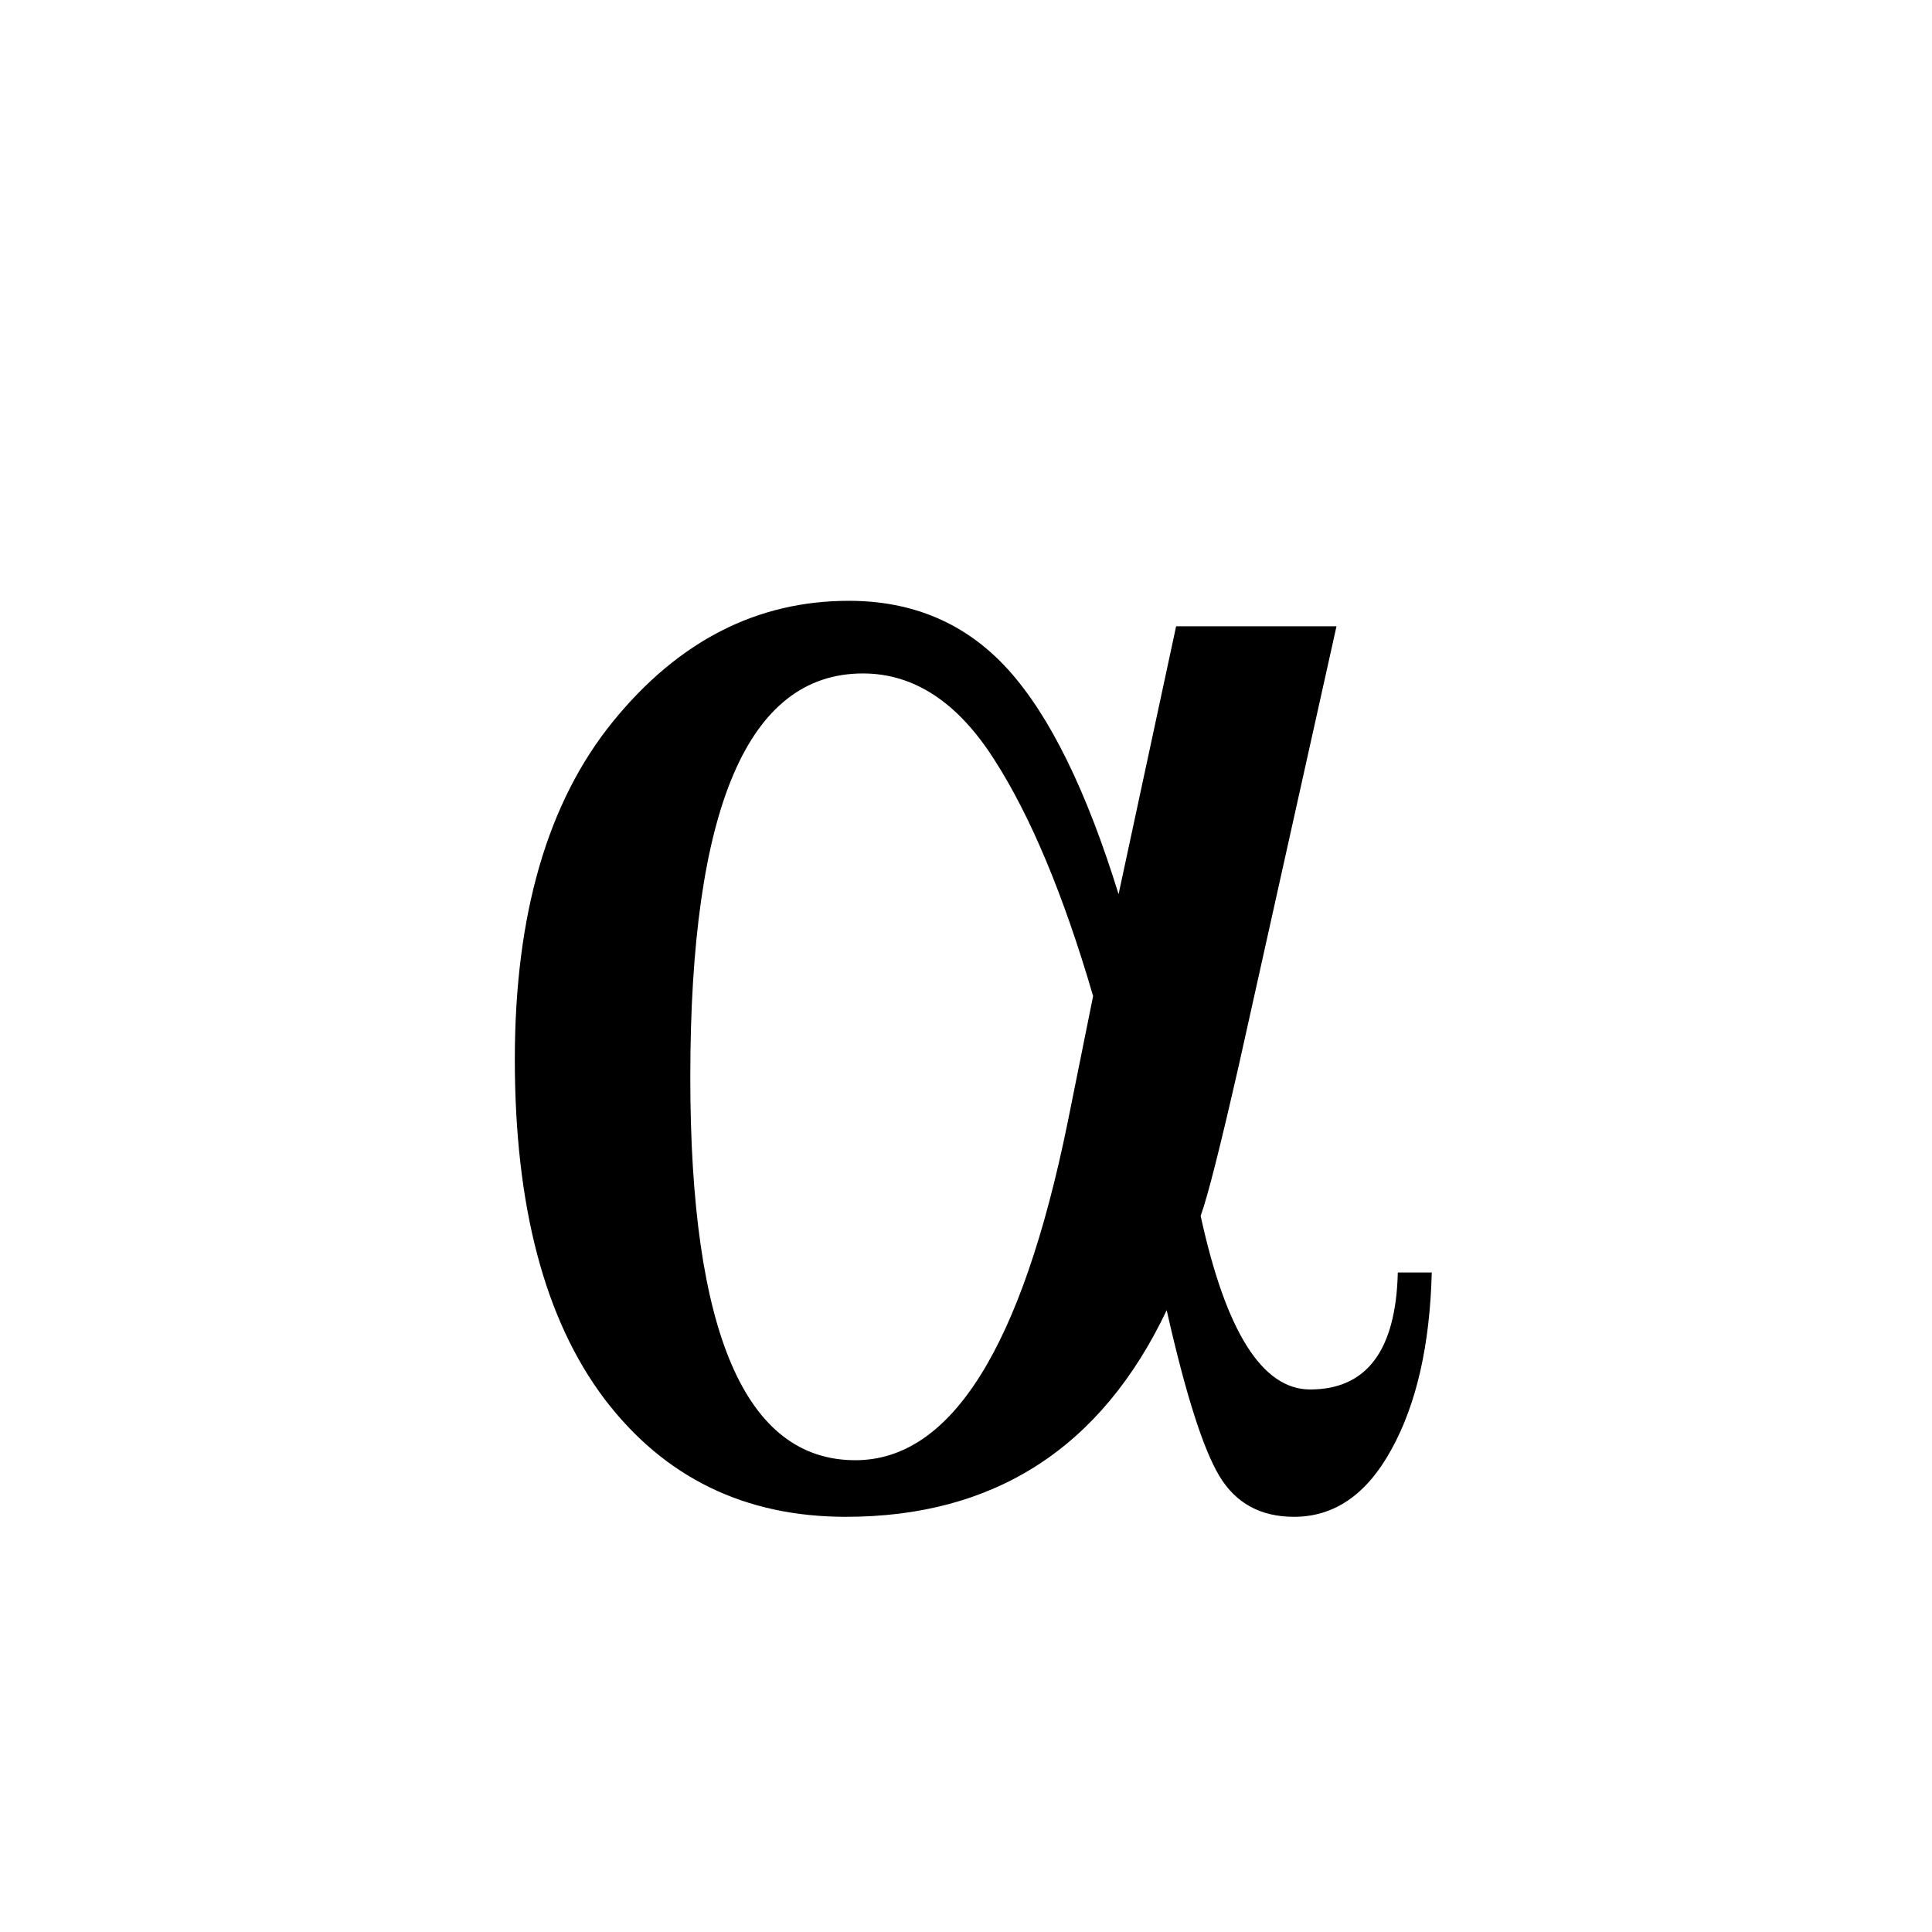
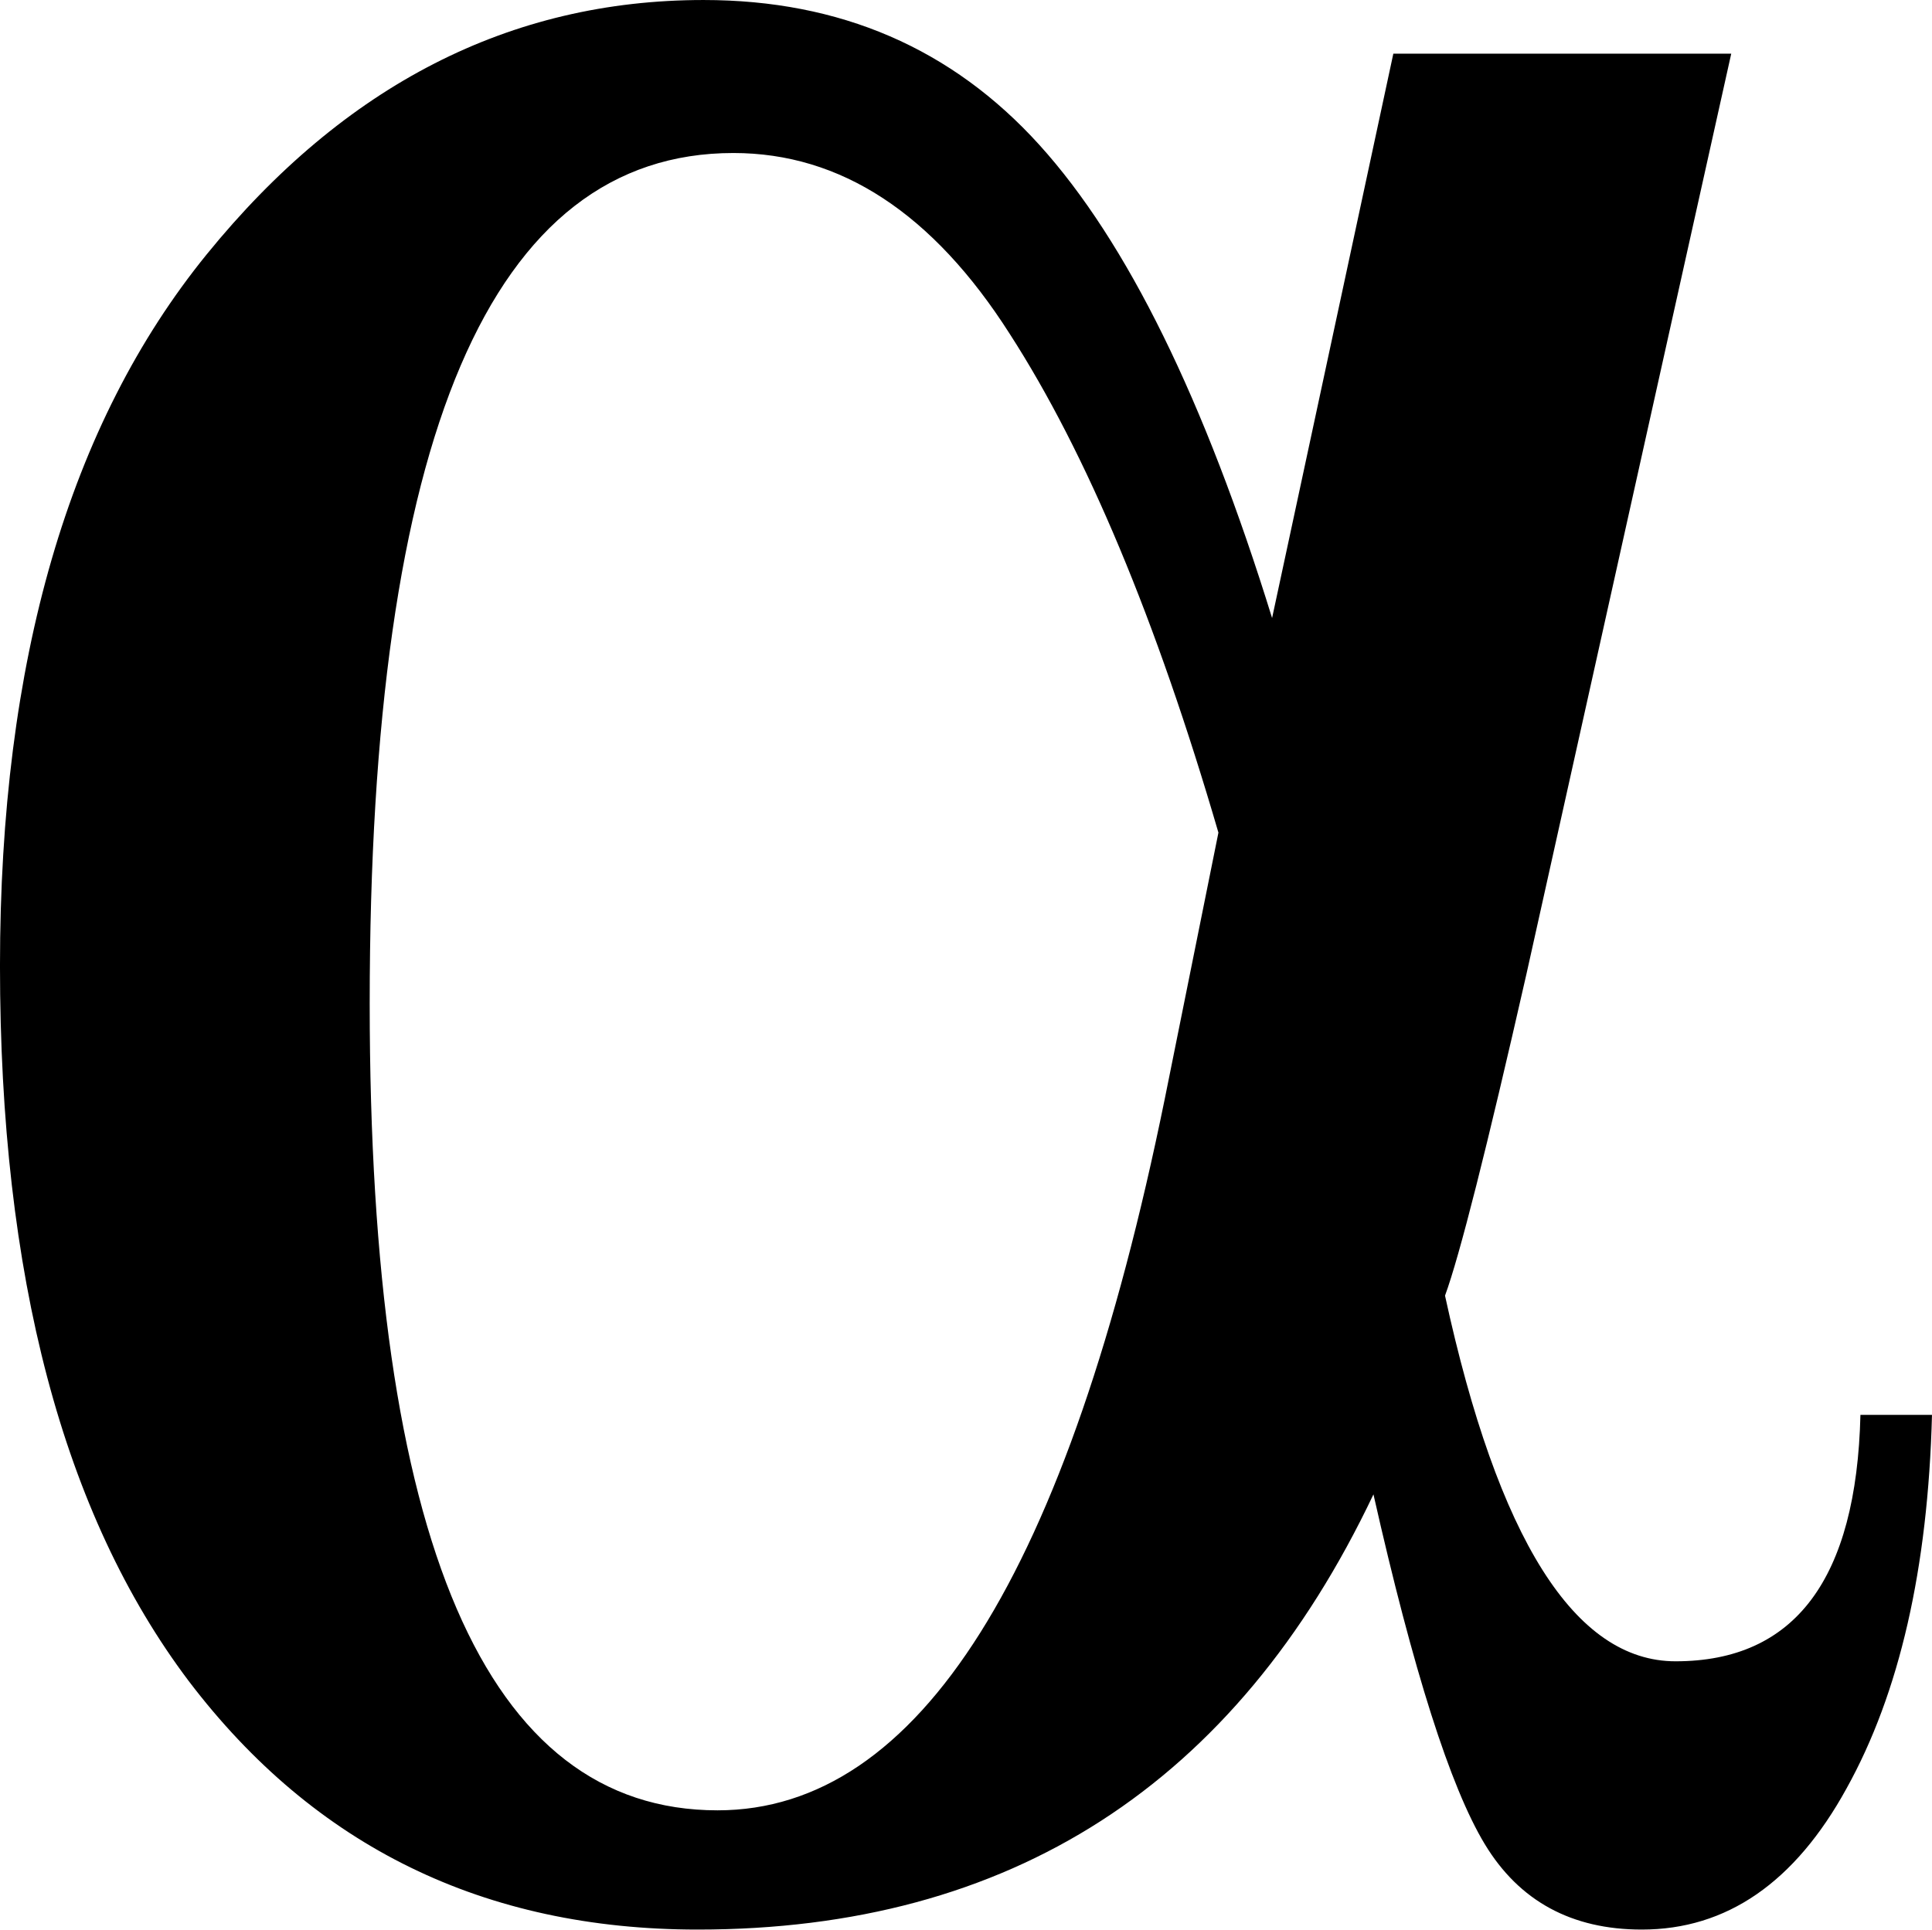
- <svg xmlns="http://www.w3.org/2000/svg" width="400" height="400" id="svg4611" version="1.0">
+ <svg xmlns="http://www.w3.org/2000/svg" width="189.844" height="189.648" id="svg4611" version="1.0">
  <defs id="defs4613" />
-   <g id="layer1" transform="translate(-256.6798,-531.7963)">
+   <g id="layer1" transform="translate(-363.2702,-656.188)">
    <g aria-label="α" style="font-style:normal;font-weight:normal;line-height:0%;font-family:'Times New Roman';text-align:start;text-anchor:start;fill:#000000;fill-opacity:1;stroke:none;stroke-width:1px;stroke-linecap:butt;stroke-linejoin:miter;stroke-opacity:1" id="text5540">
      <path d="m 500.184,661.461 h 33.203 l -20.117,90.43 q -5.859,25.781 -8.008,31.641 7.812,35.938 22.656,35.938 17.578,0 18.164,-24.219 h 7.031 q -0.586,22.656 -8.398,36.719 -7.617,13.867 -20.117,13.867 -10.352,0 -15.43,-8.398 -5.078,-8.398 -10.938,-34.375 -20.312,42.773 -66.406,42.773 -31.445,0 -50,-24.414 -18.555,-24.609 -18.555,-70.312 0,-44.922 20.312,-69.922 20.312,-25 48.828,-25 20.117,0 33.008,14.258 12.891,14.258 22.852,46.484 z m -17.188,76.562 q -9.18,-31.445 -20.508,-49.023 -11.328,-17.773 -27.148,-17.773 -35.742,0 -35.742,83.594 0,79.297 34.18,79.297 29.688,0 43.945,-69.922 z" style="font-size:400px;line-height:1.25;text-align:center;text-anchor:middle" id="path814" />
    </g>
  </g>
</svg>
